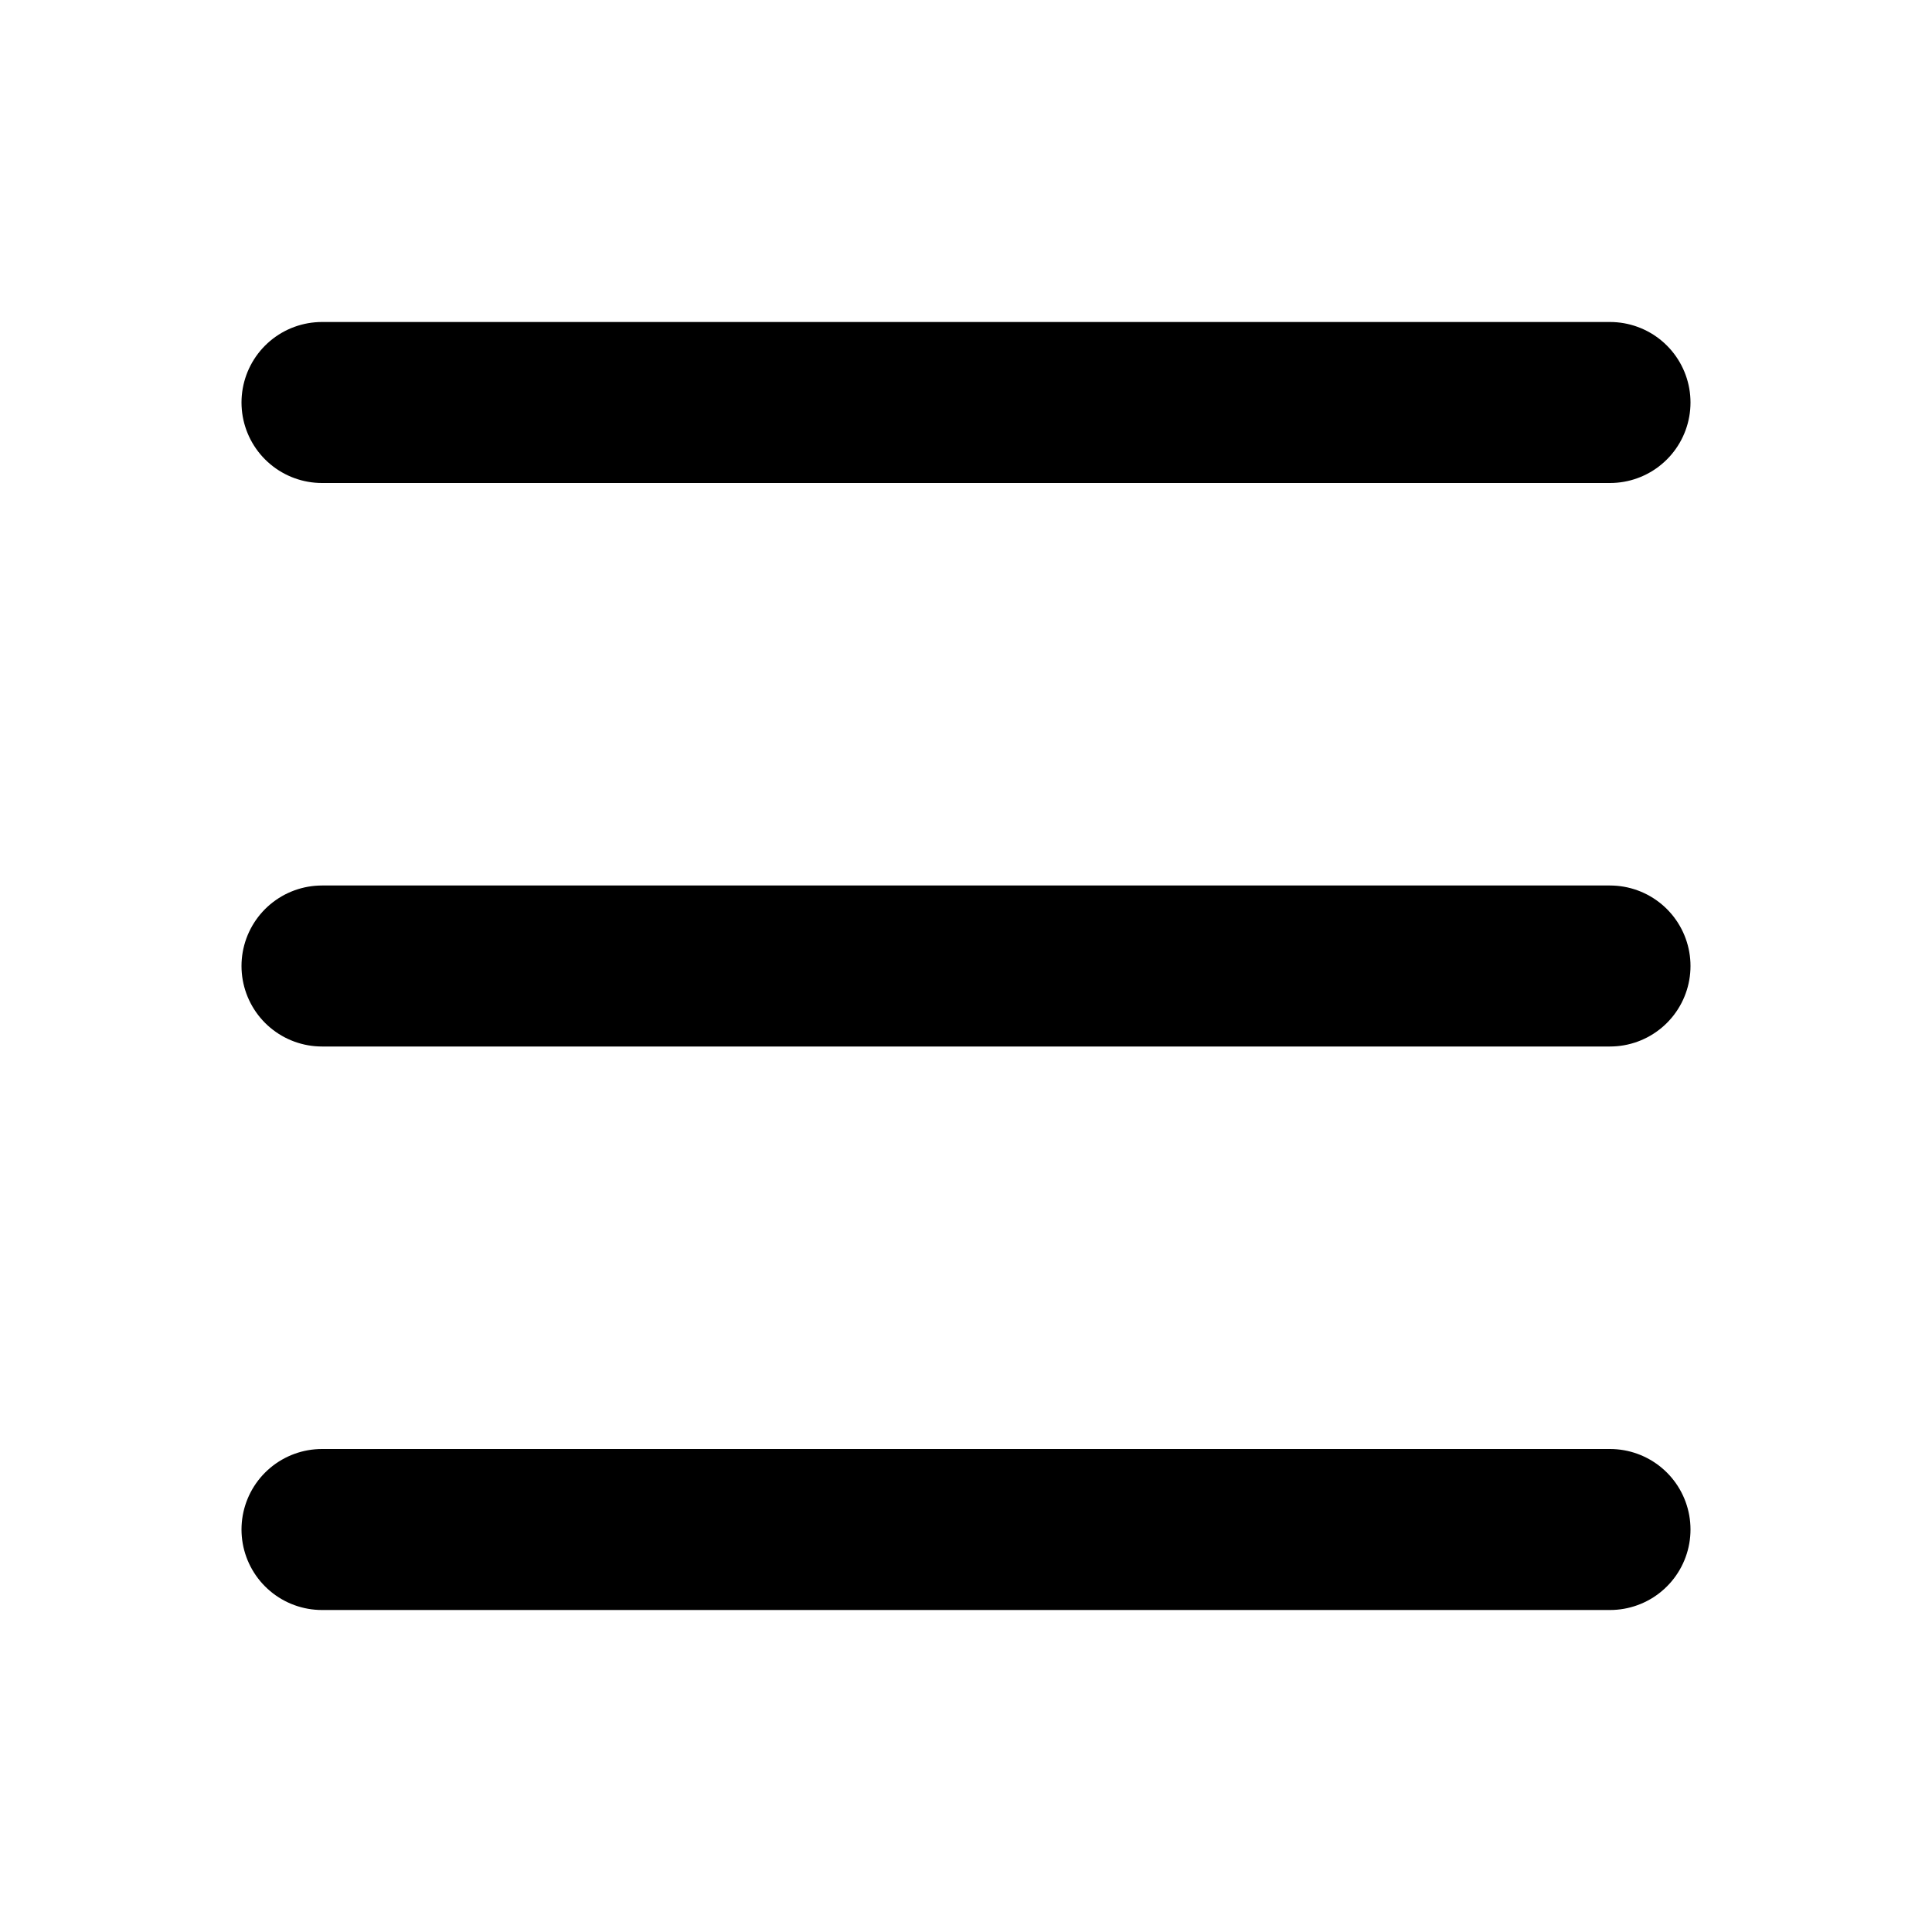
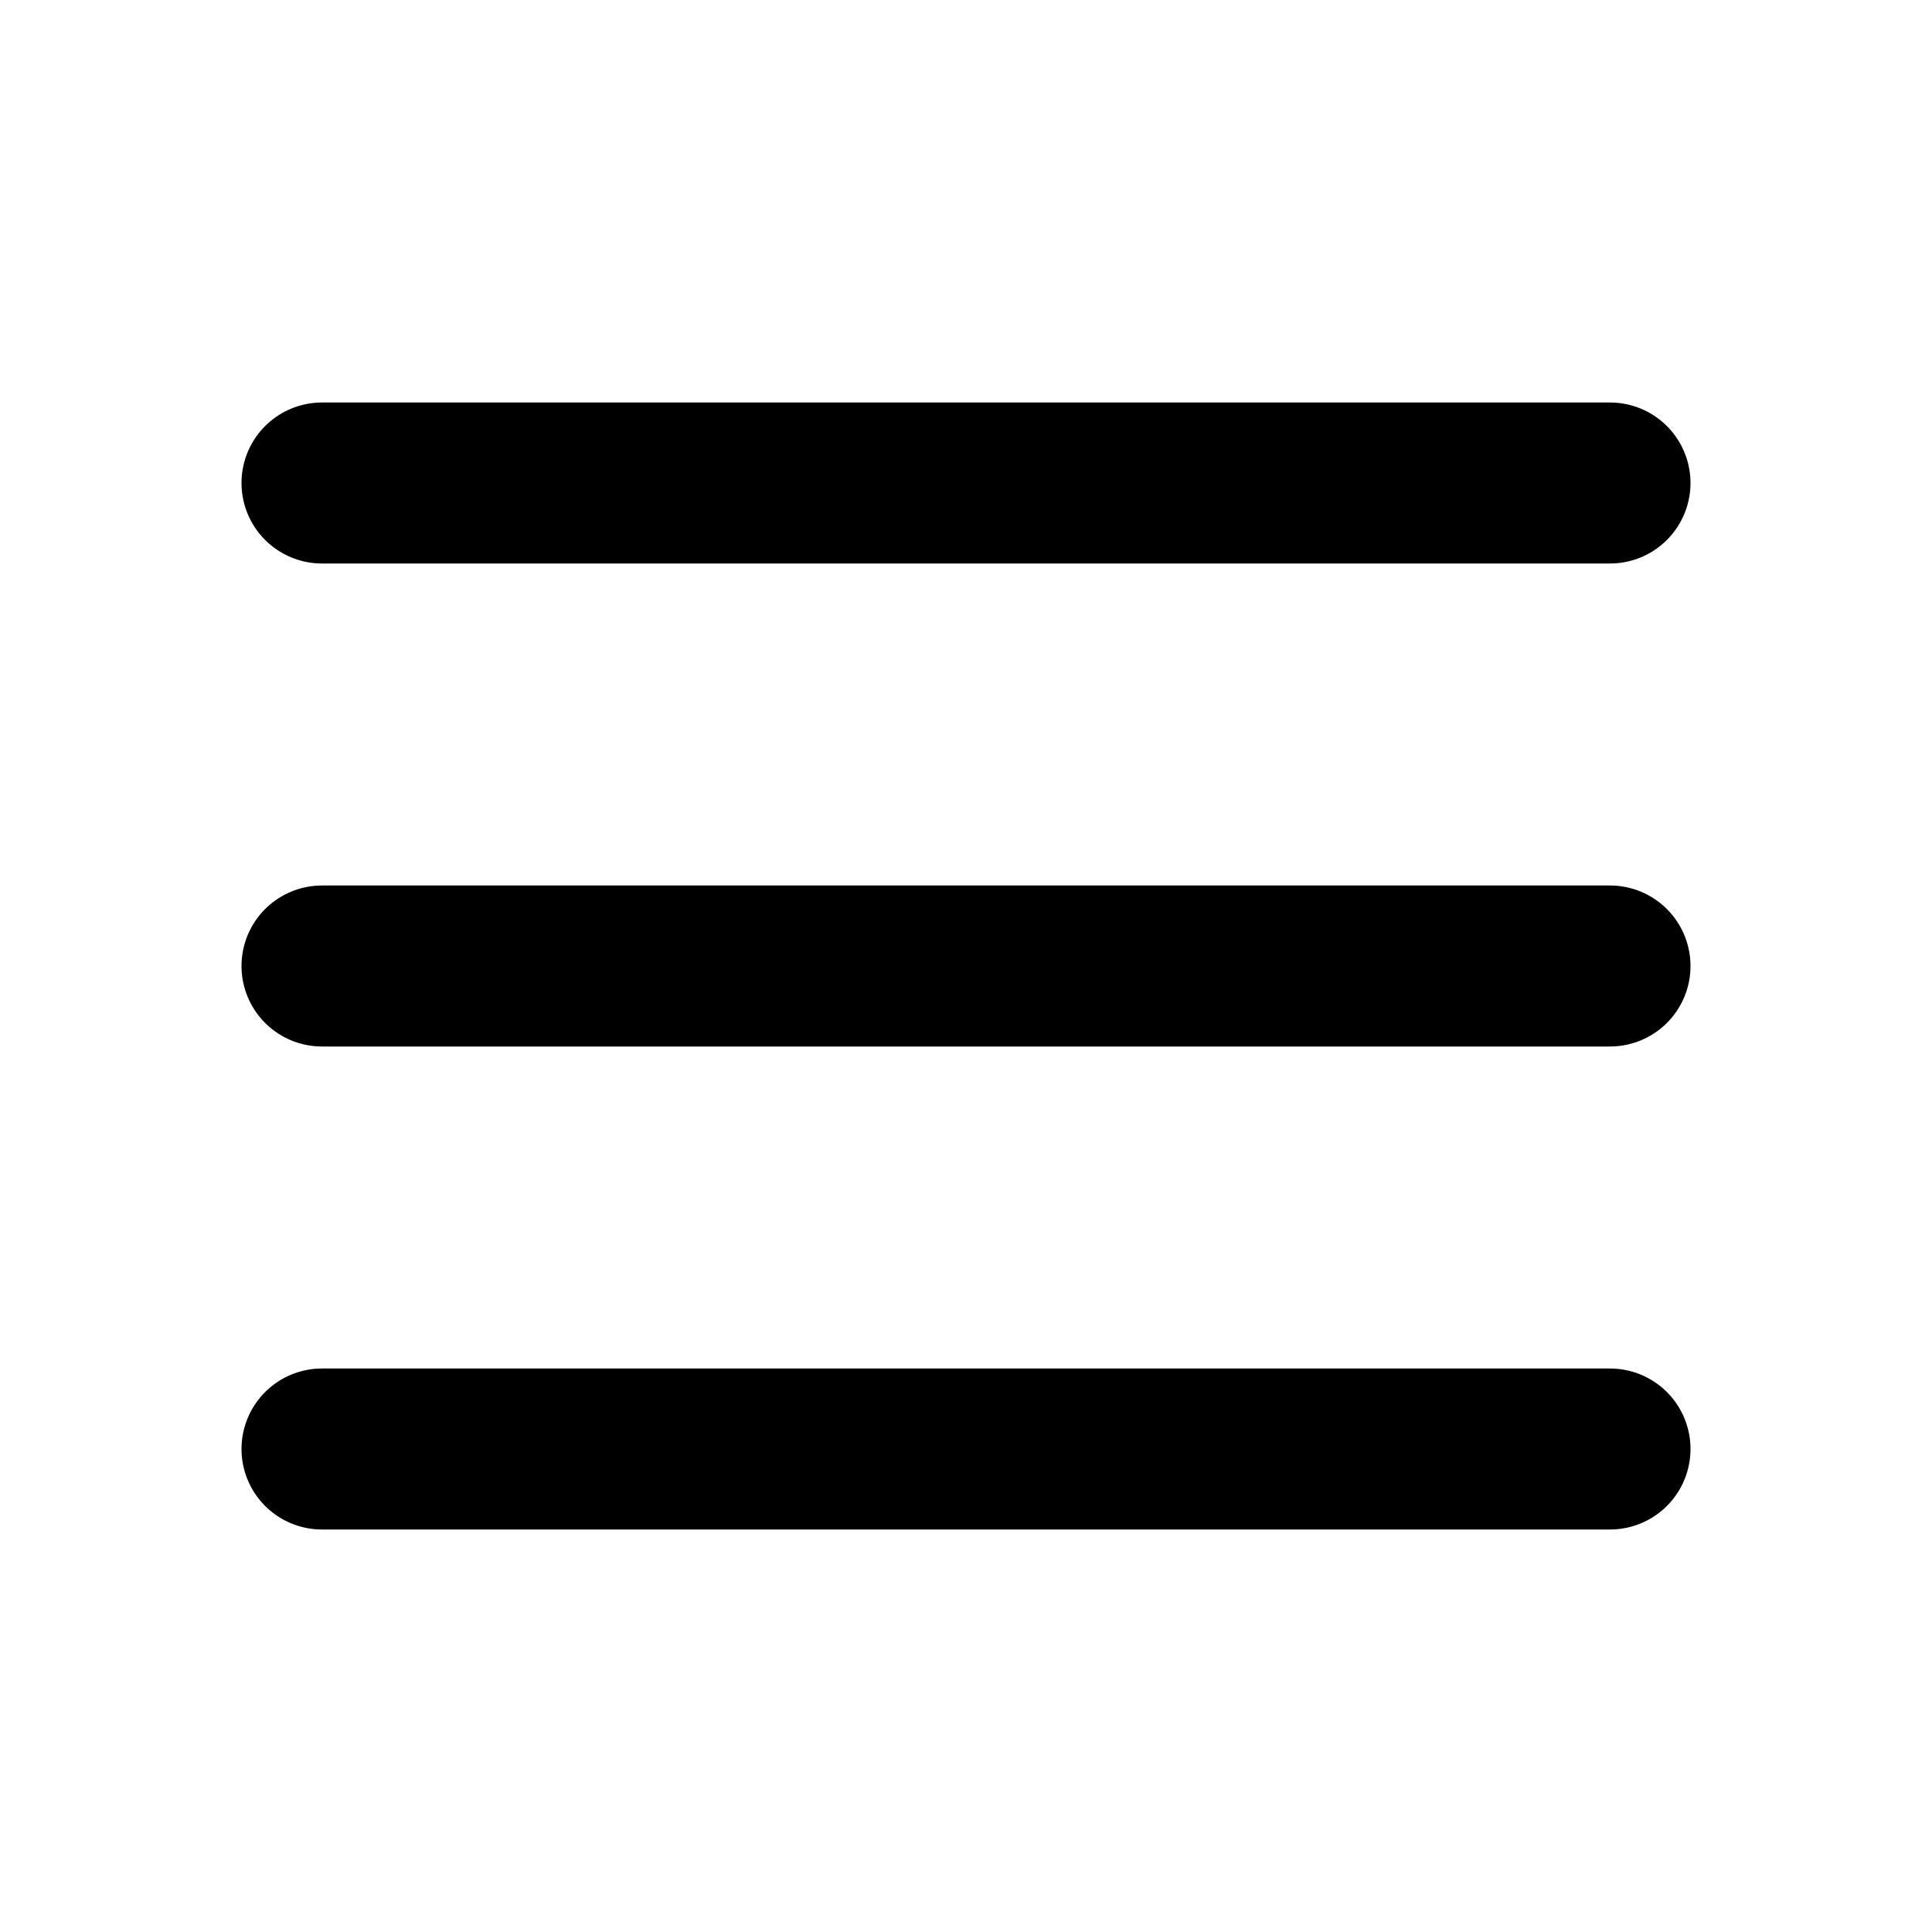
- <svg xmlns="http://www.w3.org/2000/svg" class="lucide lucide-menu" width="24" height="24" viewBox="0 0 24 24" fill="none" stroke="currentColor" stroke-width="2" stroke-linecap="round" stroke-linejoin="round">
-   <path d="M4 5h16" />
-   <path d="M4 12h16" />
-   <path d="M4 19h16" />
+ <svg xmlns="http://www.w3.org/2000/svg" width="24" height="24" viewBox="0 0 24 24" fill="none" stroke="currentColor" stroke-width="2" stroke-linecap="round" stroke-linejoin="round">
+   <line x1="4" x2="20" y1="12" y2="12" />
+   <line x1="4" x2="20" y1="6" y2="6" />
+   <line x1="4" x2="20" y1="18" y2="18" />
</svg>
